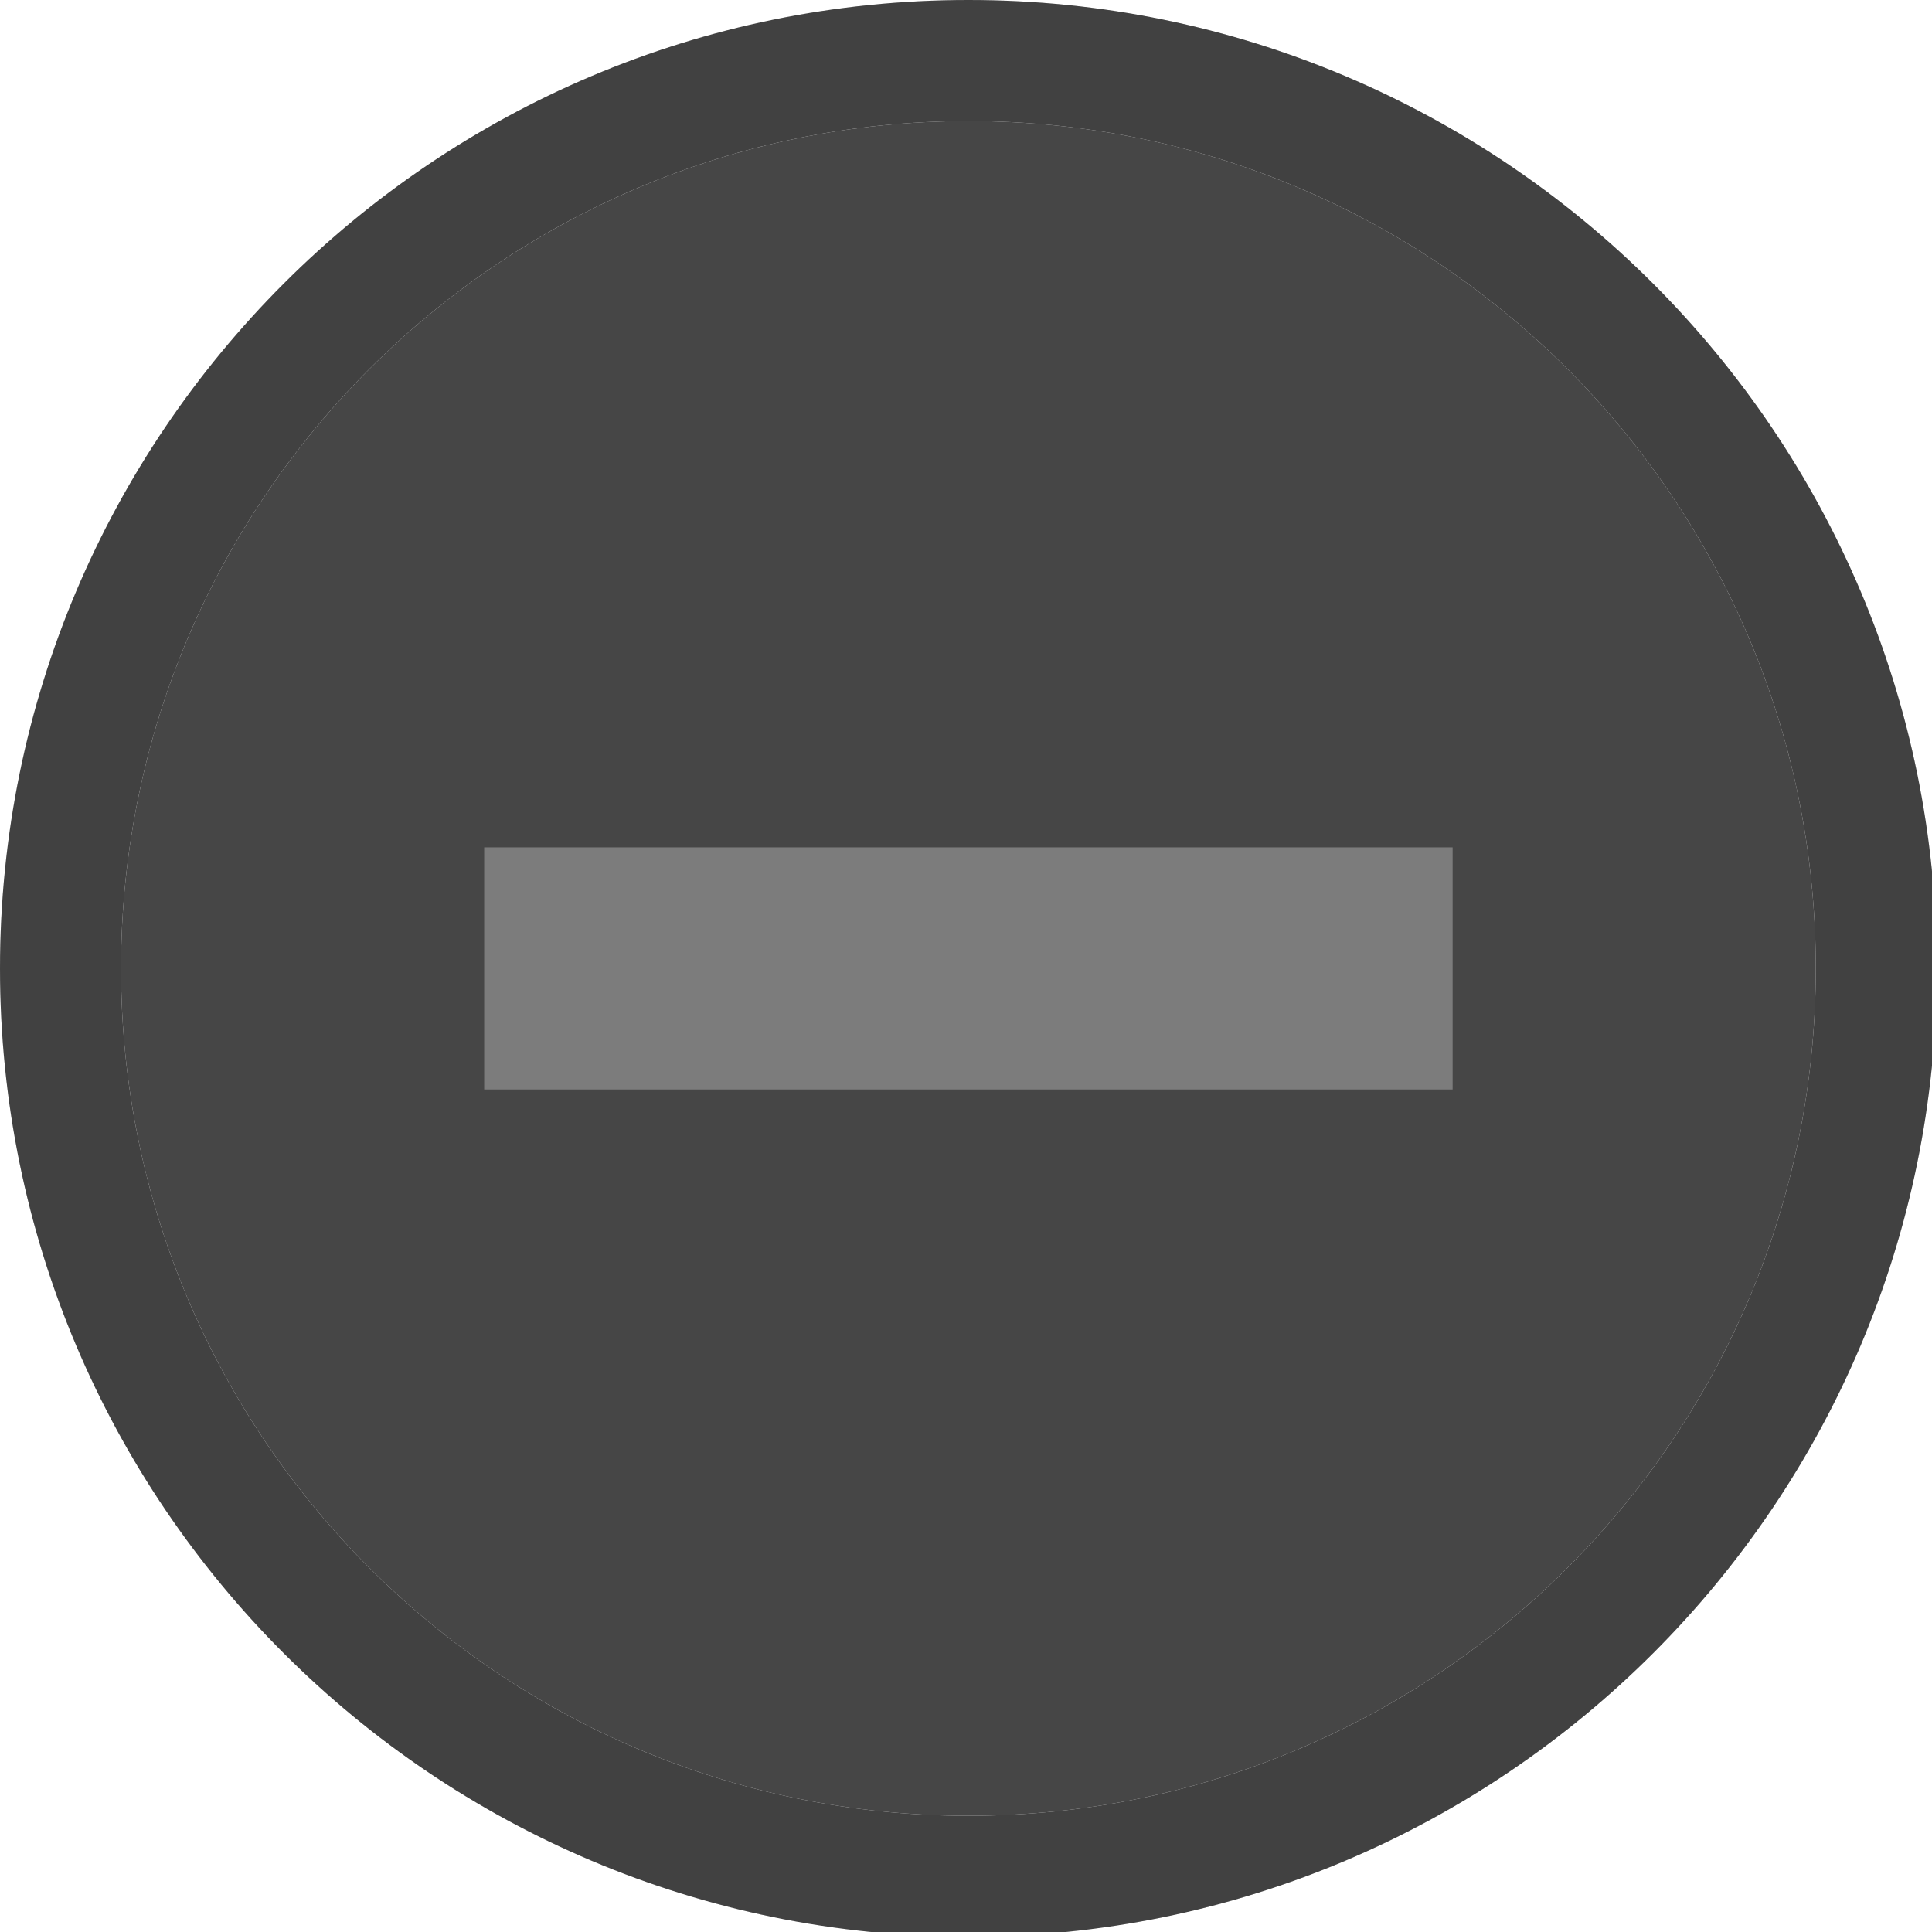
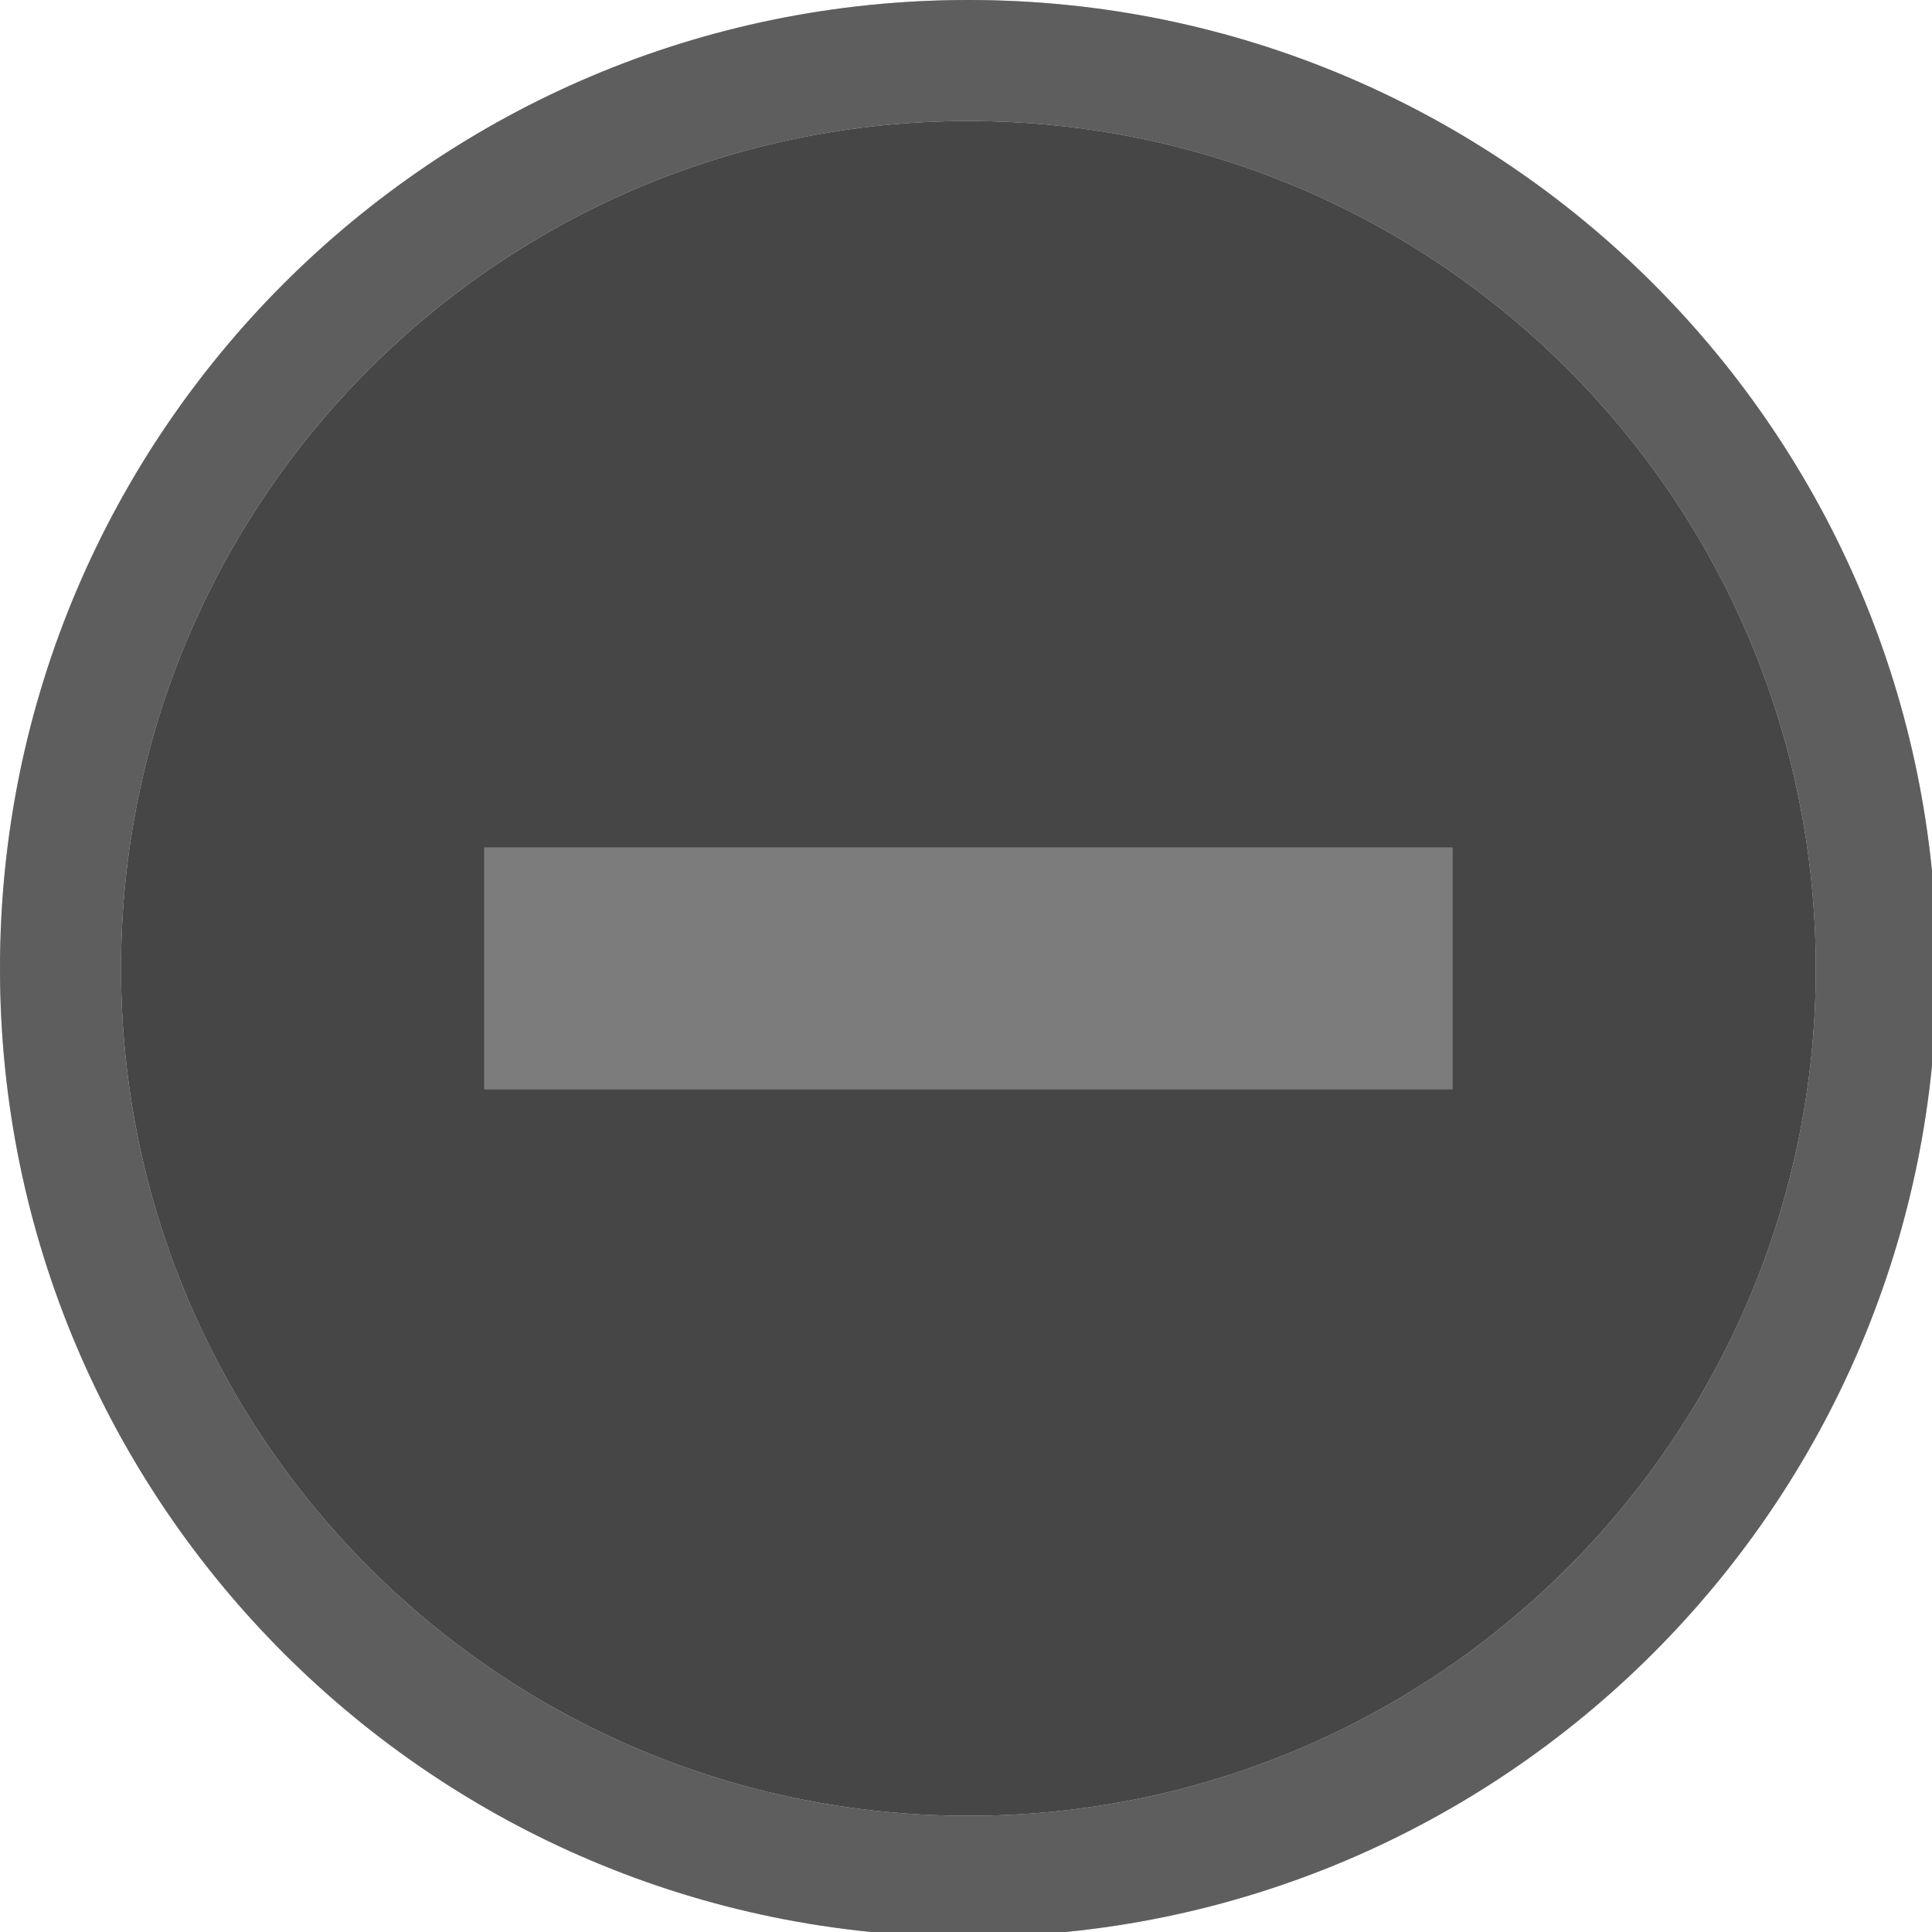
<svg xmlns="http://www.w3.org/2000/svg" width="133pt" height="133pt" viewBox="0 0 133 133" version="1.1">
  <g id="surface1">
    <path style=" stroke:none;fill-rule:nonzero;fill:#464646;fill-opacity:1;" d="M 125 66.668 C 125 98.895 98.895 125 66.668 125 C 34.441 125 8.332 98.895 8.332 66.668 C 8.332 34.441 34.441 8.332 66.668 8.332 C 98.895 8.332 125 34.441 125 66.668 Z M 125 66.668 " />
    <path style=" stroke:none;fill-rule:nonzero;fill:#252525;fill-opacity:1;" d="M 66.668 0 C 29.852 0 0 29.852 0 66.668 C 0 103.484 29.852 133.332 66.668 133.332 C 103.484 133.332 133.332 103.484 133.332 66.668 C 133.332 29.852 103.484 0 66.668 0 Z M 66.668 8.332 C 98.895 8.332 125 34.441 125 66.668 C 125 98.895 98.895 125 66.668 125 C 34.441 125 8.332 98.895 8.332 66.668 C 8.332 34.441 34.441 8.332 66.668 8.332 Z M 66.668 8.332 " />
-     <path style=" stroke:none;fill-rule:nonzero;fill:#e3e3e3;fill-opacity:0.15;" d="M 66.668 0 C 29.852 0 0 29.852 0 66.668 C 0 103.484 29.852 133.332 66.668 133.332 C 103.484 133.332 133.332 103.484 133.332 66.668 C 133.332 29.852 103.484 0 66.668 0 Z M 66.668 8.332 C 98.895 8.332 125 34.441 125 66.668 C 125 98.895 98.895 125 66.668 125 C 34.441 125 8.332 98.895 8.332 66.668 C 8.332 34.441 34.441 8.332 66.668 8.332 Z M 66.668 8.332 " />
+     <path style=" stroke:none;fill-rule:nonzero;fill:#e3e3e3;fill-opacity:0.30;" d="M 66.668 0 C 29.852 0 0 29.852 0 66.668 C 0 103.484 29.852 133.332 66.668 133.332 C 103.484 133.332 133.332 103.484 133.332 66.668 C 133.332 29.852 103.484 0 66.668 0 Z M 66.668 8.332 C 98.895 8.332 125 34.441 125 66.668 C 125 98.895 98.895 125 66.668 125 C 34.441 125 8.332 98.895 8.332 66.668 C 8.332 34.441 34.441 8.332 66.668 8.332 Z M 66.668 8.332 " />
    <path style=" stroke:none;fill-rule:nonzero;fill:#7c7c7c;fill-opacity:1;" d="M 33.332 58.332 L 100 58.332 L 100 75 L 33.332 75 Z M 33.332 58.332 " />
  </g>
</svg>
